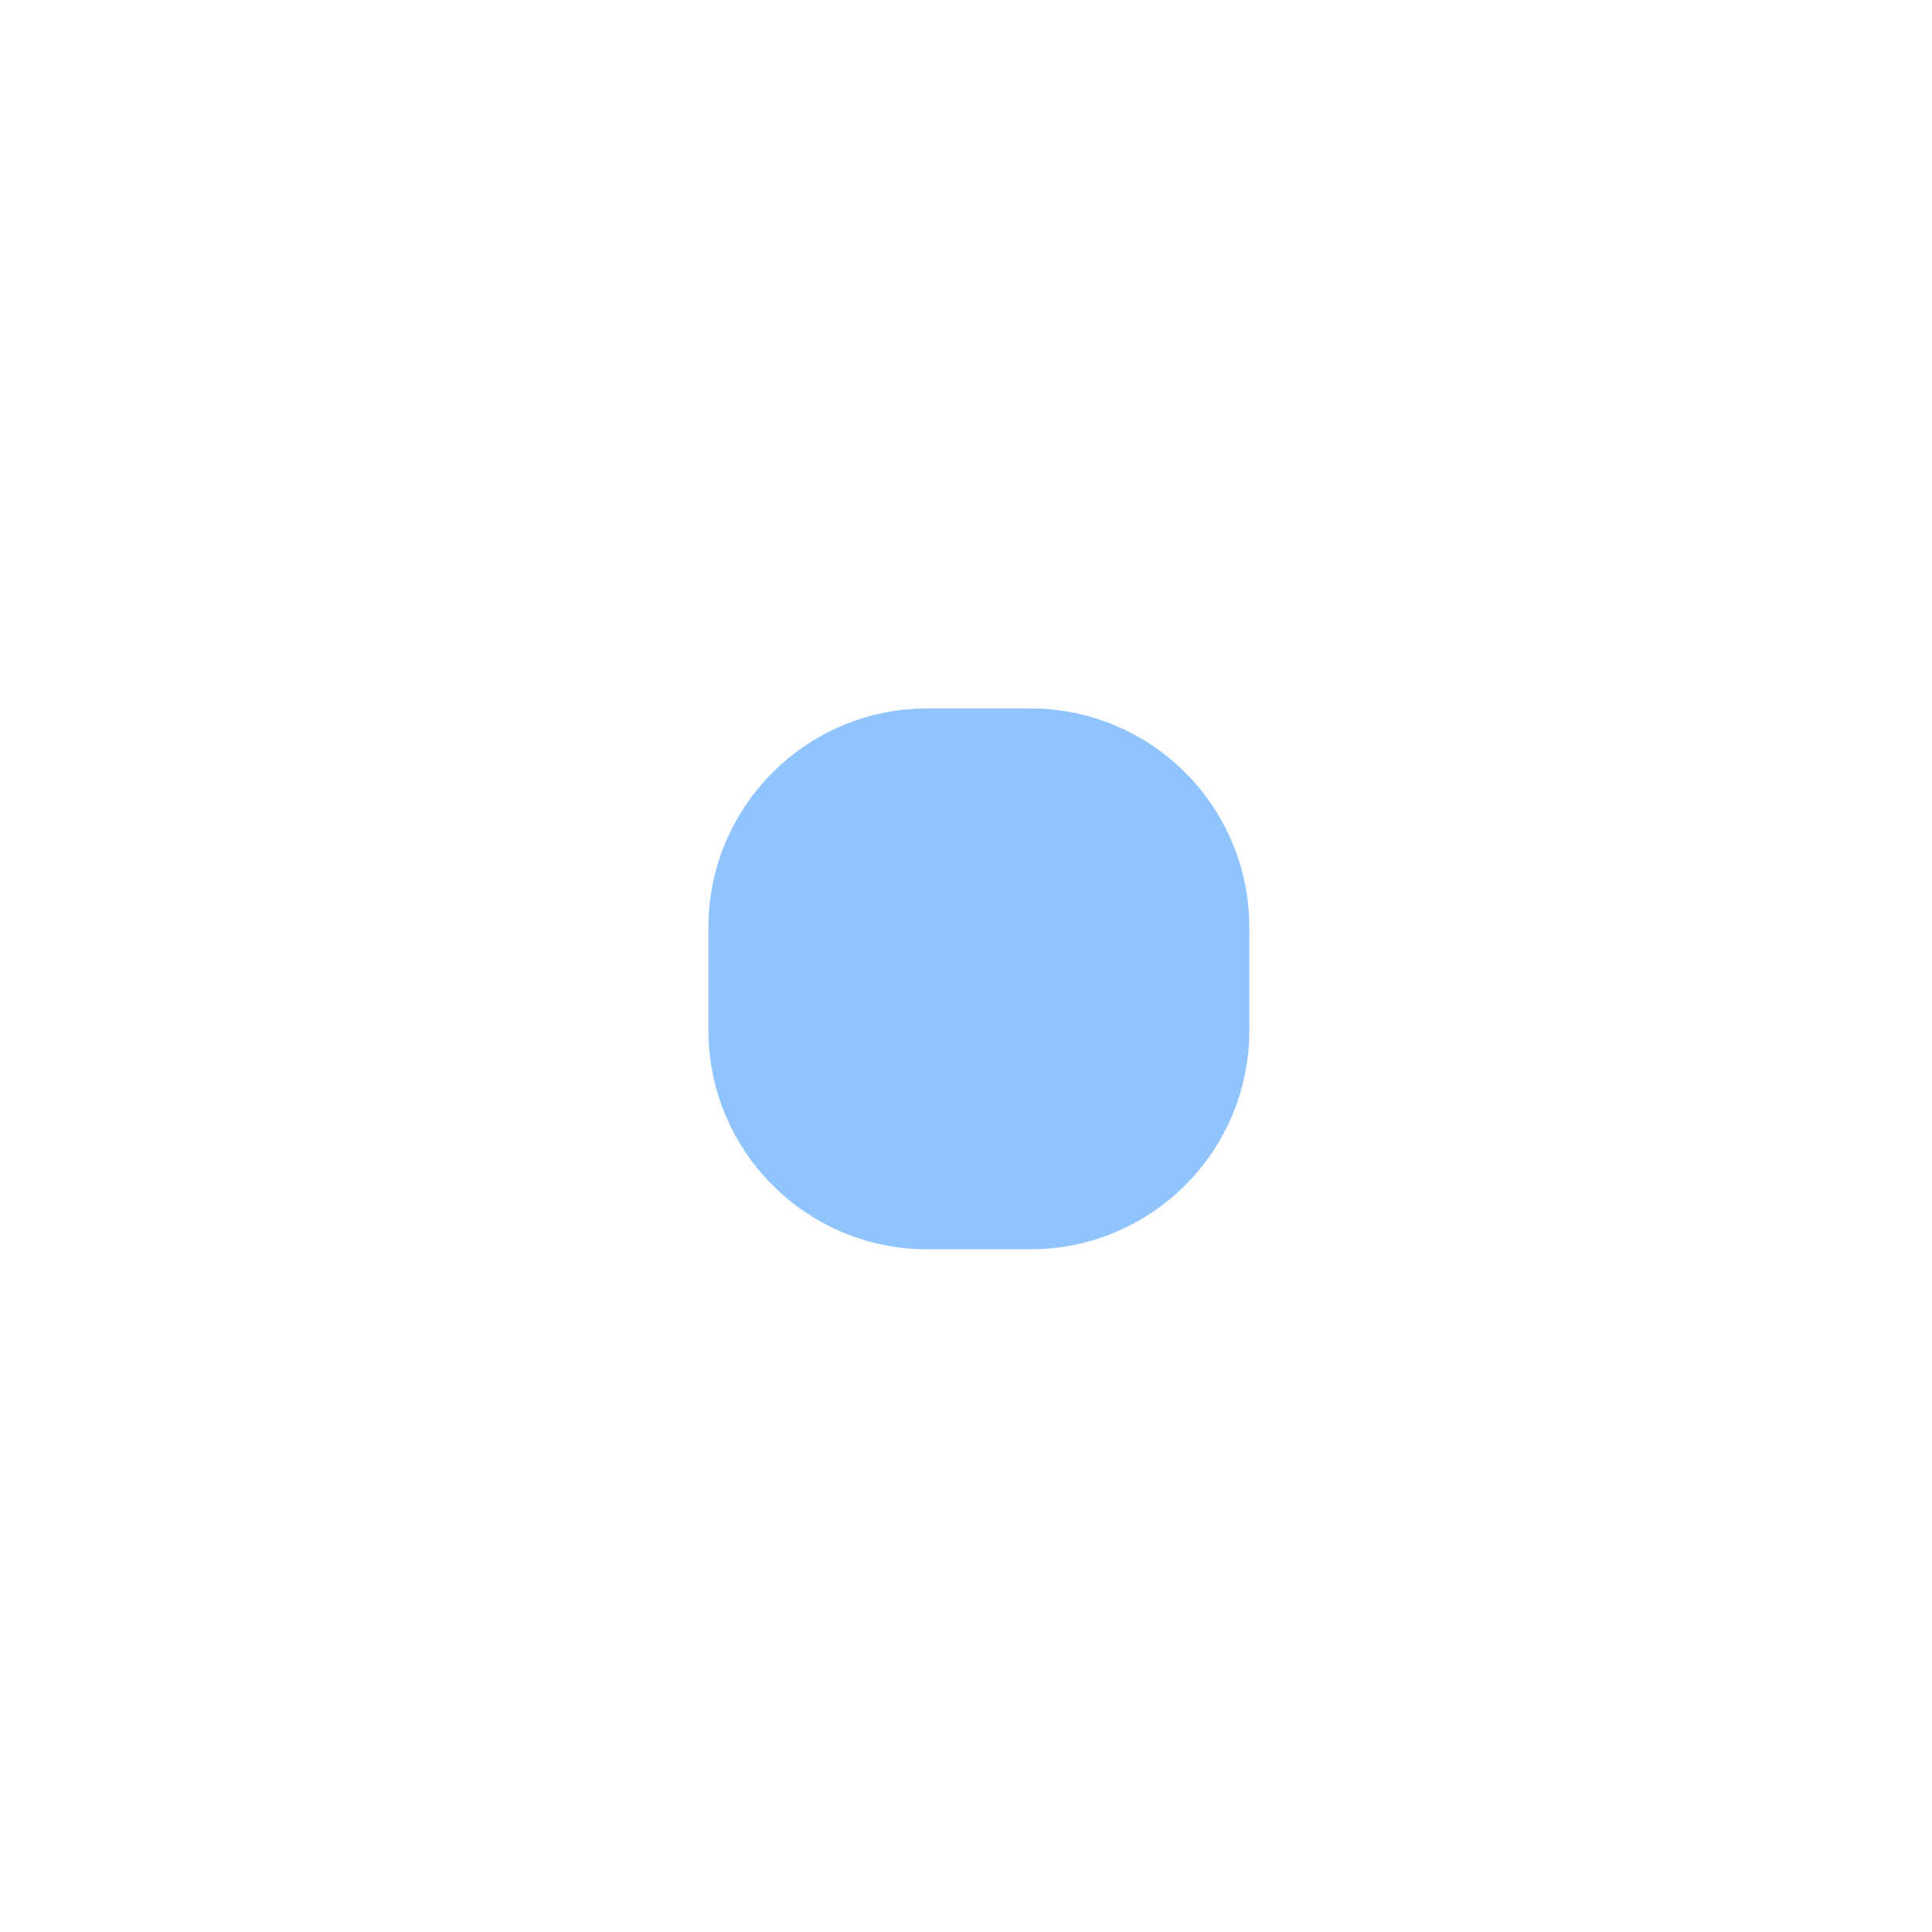
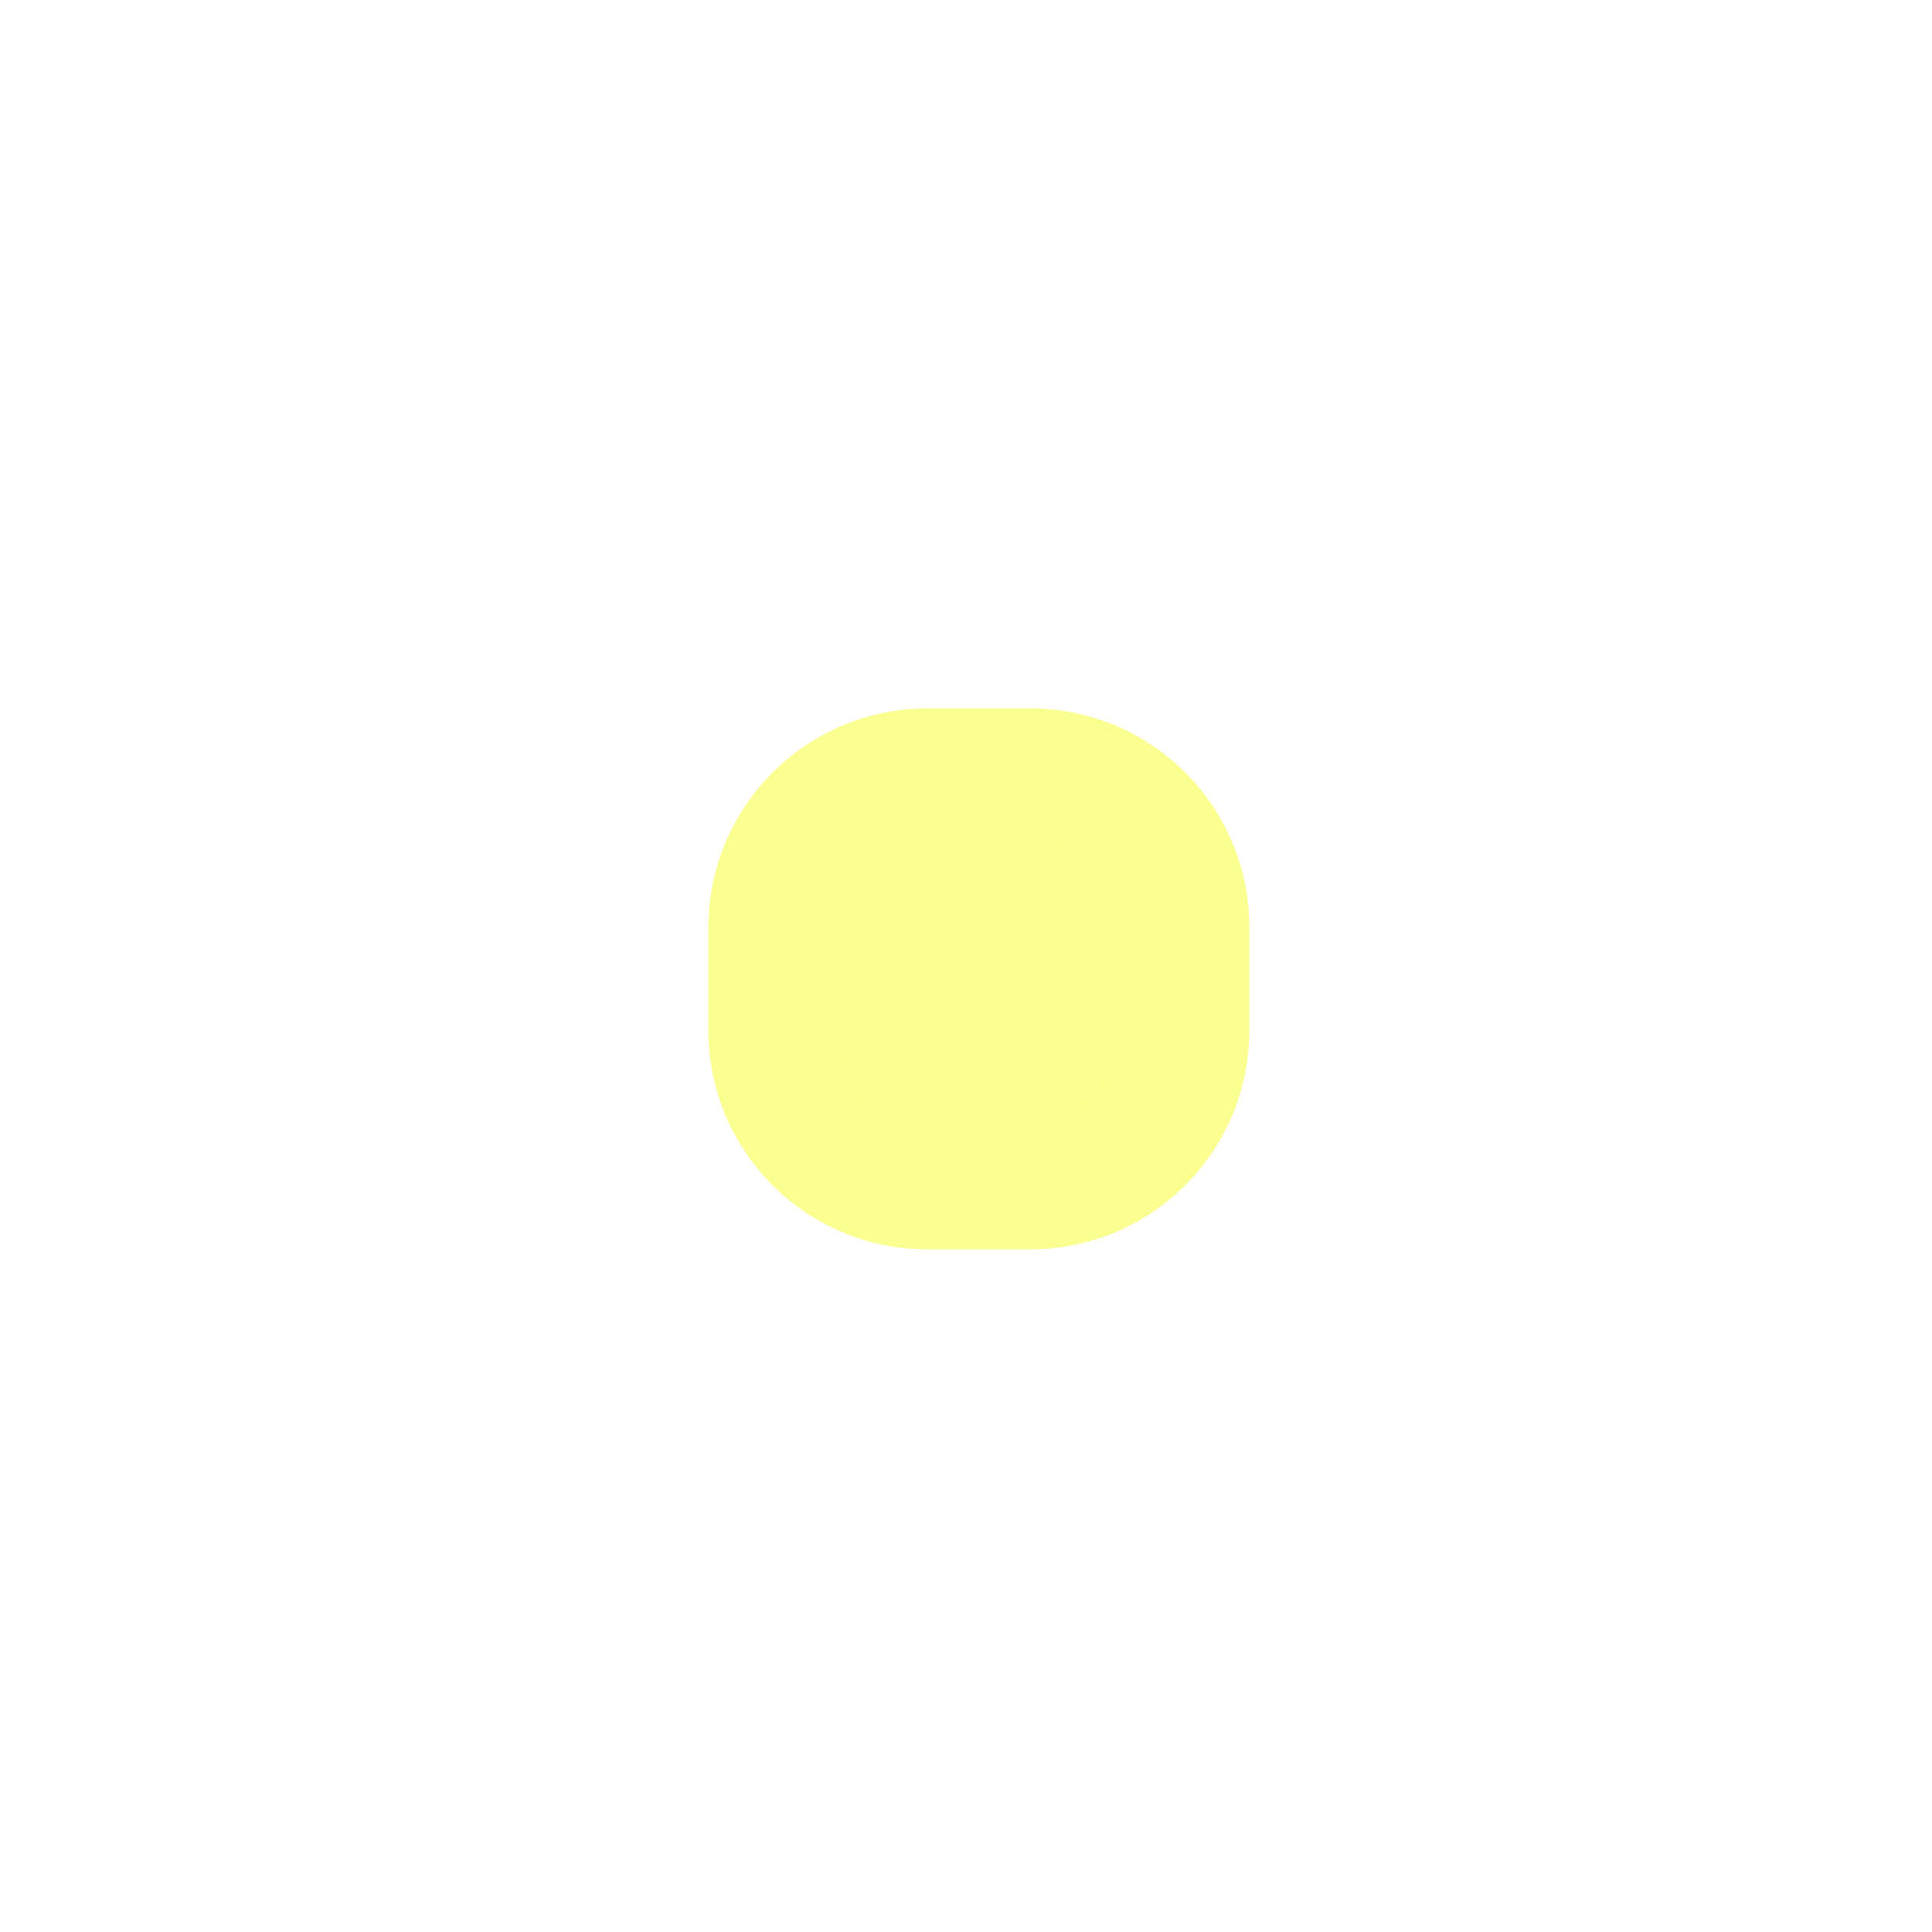
<svg xmlns="http://www.w3.org/2000/svg" width="150" height="150" viewBox="0 0 150 150" fill="none">
-   <rect x="60" y="60" width="32" height="32" rx="12" fill="#90C4FF" stroke="#90C4FF" stroke-width="10" />
+   <rect x="60" y="60" width="32" height="32" rx="12" fill="#FBFF8F" stroke="#FBFF8F" stroke-width="10" />
</svg>
